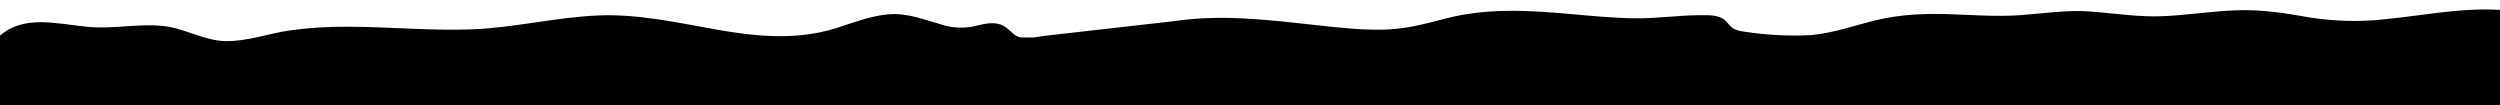
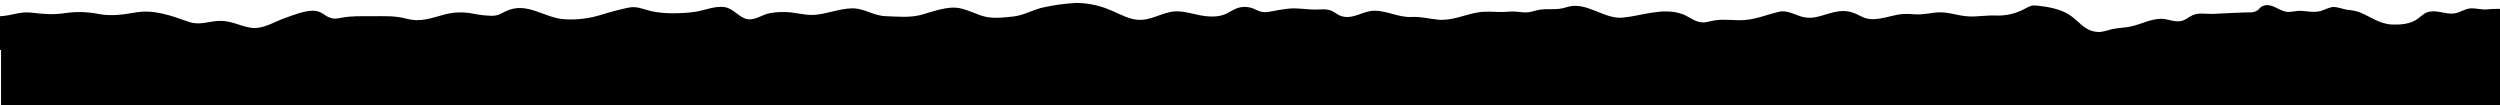
<svg xmlns="http://www.w3.org/2000/svg" viewBox="0 0 1200 50" fill="currentColor">
-   <path d="M1139.3,9.74a137.56,137.56,0,0,1-34.85-2.08c-11-1.93-21.63-3.22-32.79-2.65-11,.56-21.9,2.21-32.89,2.74-11.8.57-23.21-1.28-34.93-2.21-11.32-.9-22.31.87-33.56,1.7s-22.65,0-34-.41c-12.07-.42-24,0-35.74,2.86-10.34,2.53-20.4,6.14-31,7.15a158,158,0,0,1-31.86-1.57c-2.33-.37-4.64-.64-6.5-2.18-1.32-1.09-2.13-2.61-3.51-3.65-3.09-2.32-7.44-2.17-11.1-2.16-10.7,0-21.31,1.66-32,1.51-10.35-.15-20.65-1.16-31-2.08-20.08-1.81-40.09-2.94-59.79,2.22-10.08,2.65-19.71,5.16-30.22,5.32C652.81,14.41,642,13.2,631.31,12c-22.43-2.45-44.9-5.22-67.38-1.89h0l-62.25,7.06c-1.66.19-3.59.56-5.56.81h-6a7.63,7.63,0,0,1-3.83-1.84c-2.7-2.53-4.69-4.5-8.56-4.93-3.53-.39-7,.72-10.41,1.45a30.49,30.49,0,0,1-15.11-.78c-8.6-2.41-16.65-5.8-25.78-5-8.67.74-16.79,4-25,6.6-19.13,6-38.54,4.09-58,.64C324.8,10.8,306.2,6.63,287.18,7.42c-20.32.85-40.2,5.87-60.53,6.67-19.94.77-39.84-1.25-59.77-1.26A191.68,191.68,0,0,0,139,14.62c-10.12,1.47-20.21,5.24-30.51,5.12-10.61-.13-19.92-6.26-30.44-7.3-10.71-1.07-21.41,1.09-32.13.69-13.4-.5-29.22-5.8-41.47.87H4v.23A24.2,24.2,0,0,0,0,17.1V91H1200V4.75C1179.63,3.49,1159.57,8.21,1139.3,9.74Z" />
+   <path d="M1194.28,4.47c-2.81.34-5.17-.48-7.86-.48-3.26,0-5.44,2.2-8.79,2.51-4.33.4-8.48-2.15-12.73-.52-2.08.79-3.63,2.73-5.55,3.8-3.3,1.82-7.23,2.11-10.95,2-6.26-.19-10.53-3.85-16.09-6a23.74,23.74,0,0,0-5.62-1.07c-1.27-.19-4.92-1.4-6.58-1.36-2.15.06-4.38,1.5-6.44,2-3.28.76-6.24,0-9.49-.16-2-.07-4.08.61-6,.53-3.55-.16-6.62-3.34-10-3.27a5.39,5.39,0,0,0-2.85.88c-.65.41-1,1.14-1.63,1.56-2,1.41-3.9,1-6.08,1.08-5,.15-10,.45-15.06.68-4.2.19-7.72-1-11.42,1.34-2.26,1.41-3.33,2.37-6.44,2.23-2.42-.12-4.72-1.19-7.2-1.2-5.3,0-10.12,2.83-15.24,3.8-2.76.52-5.6.56-8.34,1.16-2.35.52-4.33,1.46-6.91,1.35-6.6-.3-9.1-5.43-14.17-8.5-4.32-2.62-9.66-3.5-14.59-4.1-2.83-.34-3.73.08-5.85,1.22a27.11,27.11,0,0,1-14.27,3.51c-4.58-.25-9,.7-13.59.39-5.48-.37-9.67-2.41-15.38-1.83-3.37.35-6.43,1.07-9.82.86a42,42,0,0,0-6-.16c-6.57.56-13.67,4.43-19.79,1.23-3.62-1.9-6.32-3-10.52-2.57-6.77.75-11.84,4.72-18.78,2.45-3.29-1.07-6.72-3-10.22-2.22-5.56,1.3-10.75,3.53-16.55,4-4.8.39-9.76-.62-14.53.18-3,.51-4.94,1.55-8,.56-2.63-.84-5-2.74-7.54-3.63-9.44-3.26-19.12.86-28.48,1.73S761.34.21,751.65,3.54c-4.84,1.66-9.53.15-14.39,1.51-3.33.92-4.15,1.18-8.62.62-2.67-.34-4.36,0-7.14.09-4.46.06-7.88-.56-12.45.26-6.34,1.13-12.29,4.07-18.88,3.41-4.59-.45-8-1.51-12.65-1.29-6.12.3-11.6-2.95-17.68-3-5.36,0-9.82,3.91-15,2.84-2.81-.58-3.36-1.72-5.63-2.76s-4.92-.69-7.43-.64c-4.77.1-9.24-1-14-.35-2.34.3-4.53.62-6.83,1.11-3.46.73-5,.79-8.13-.67A11.33,11.33,0,0,0,593.58,4a52.24,52.24,0,0,0-4.86,2.55c-4.05,1.92-9.09,1.56-13.41.64s-9.1-2.43-13.7-1.41C555,7.25,550.54,10.87,543.2,9c-4.14-1.09-8.39-3.6-12.48-5.06A42.39,42.39,0,0,0,516.4,1.41a97.37,97.37,0,0,0-15.14,2.05c-5.34,1-9.69,4-15.26,4.51-5.36.5-10.2,1.22-15.44-.63-4.28-1.51-8.74-3.9-13.4-3.69s-9.67,1.88-14.08,3.22c-5.91,1.8-11.94,1.1-18.12.88C419.26,7.54,414.89,4,409.21,4c-6.36.06-12.22,2.76-18.5,3.14-4.91.3-9.61-1.51-14.57-1.35a30.75,30.75,0,0,0-7.78.8c-3,.87-6.12,3.08-9.34,2.65-4.15-.55-6.86-5.29-11.46-5.86S338.19,5,333.73,5.66c-6.21.9-14.82,1.09-20.91-.25-4-.89-6.93-2.61-11.1-1.75S293,5.71,288.92,7a49.45,49.45,0,0,1-17.44,2.28c-10.24-.39-18.39-8.89-28.81-3.83-2.48,1.2-3.43,2.07-6.52,2.13a51.8,51.8,0,0,1-9-1,29.88,29.88,0,0,0-13.75.38C207,8.61,202,10.8,195.26,9c-5.85-1.58-11.4-1.21-17.41-1.21-4.65,0-9.12-.17-13.67.68-2.62.49-3.75.83-6.29-.18-1.85-.74-1.73-1.17-3.24-1.93a8.38,8.38,0,0,0-4.26-1.22c-4.5,0-9.7,2.13-13.86,3.61-5.09,1.82-10.4,5.35-15.84,4.61-5.21-.71-9.52-3.42-15-3.35s-9.7,2.36-15.1.47c-8.5-3-16.9-6.14-26-4.42C59,7.07,53.08,7.81,47.45,6.73a46.38,46.38,0,0,0-15.81-.49c-6.16.93-10.66.55-16.74-.19C9.78,5.42,5.35,7.54.45,7.75A1.54,1.54,0,0,0-.84,10H-1V24H.5v91.5H1203V4.24C1200.11,4.36,1197.22,4.11,1194.28,4.47Z" />
</svg>
